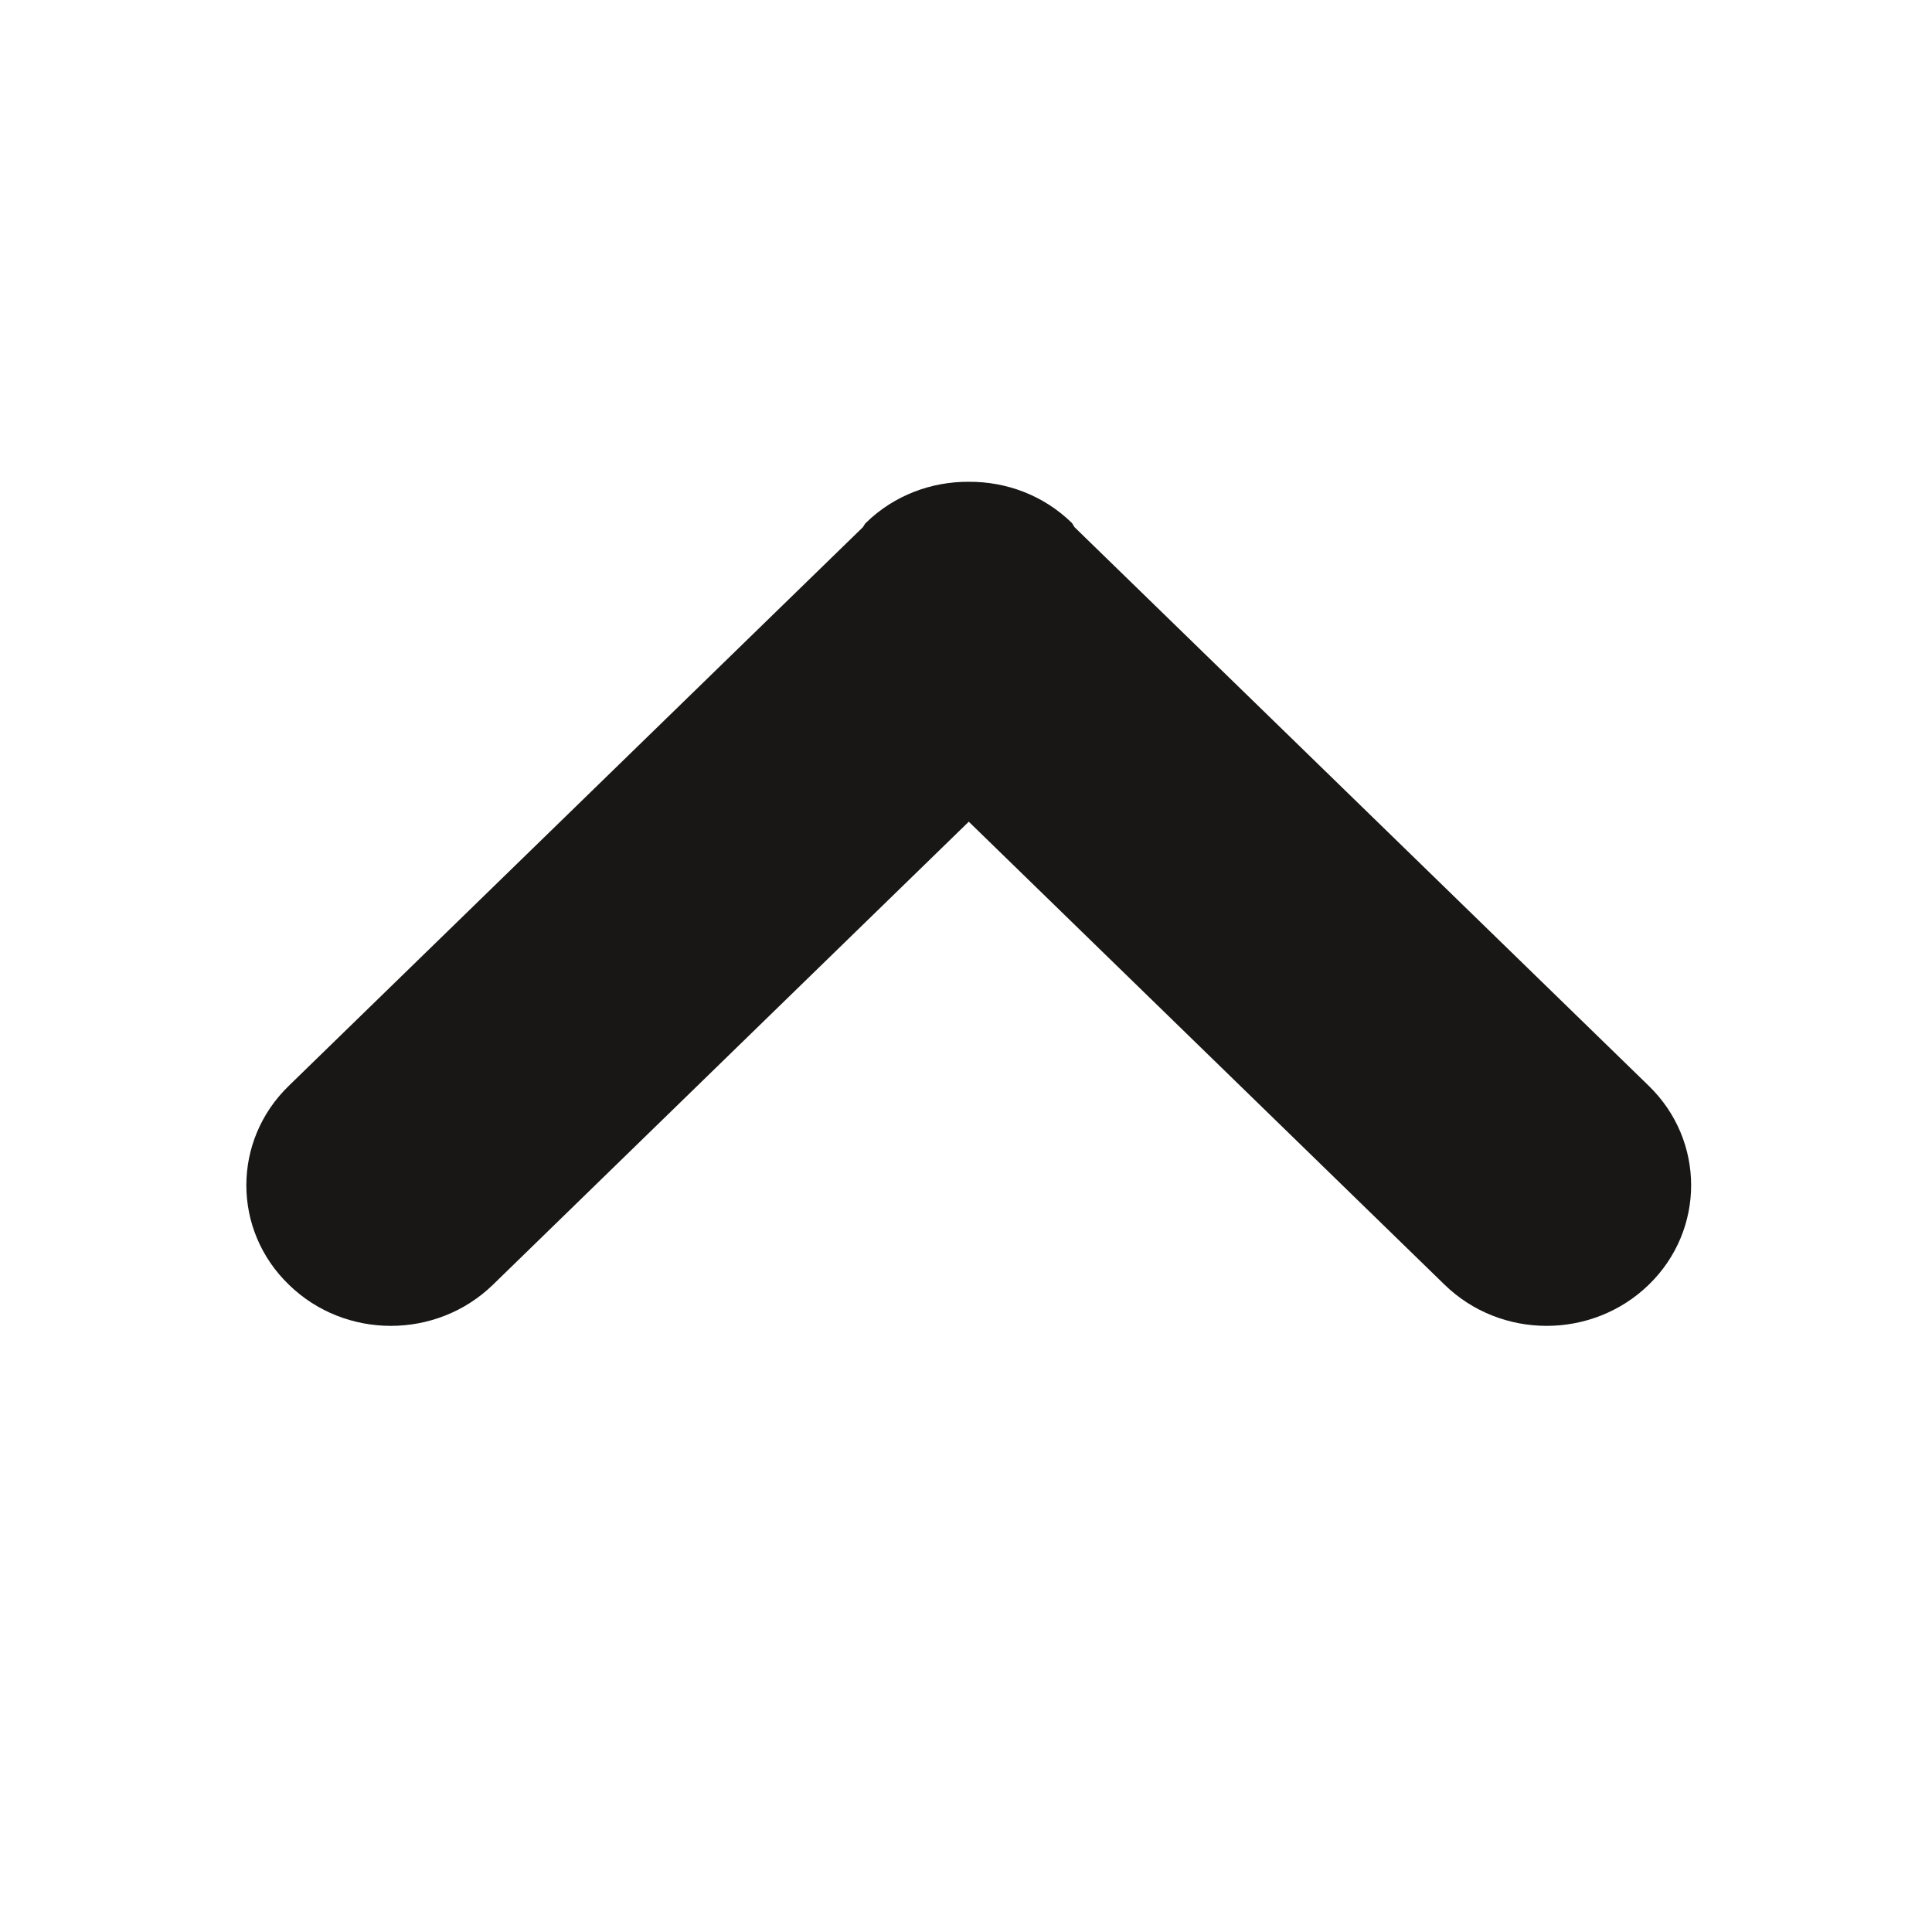
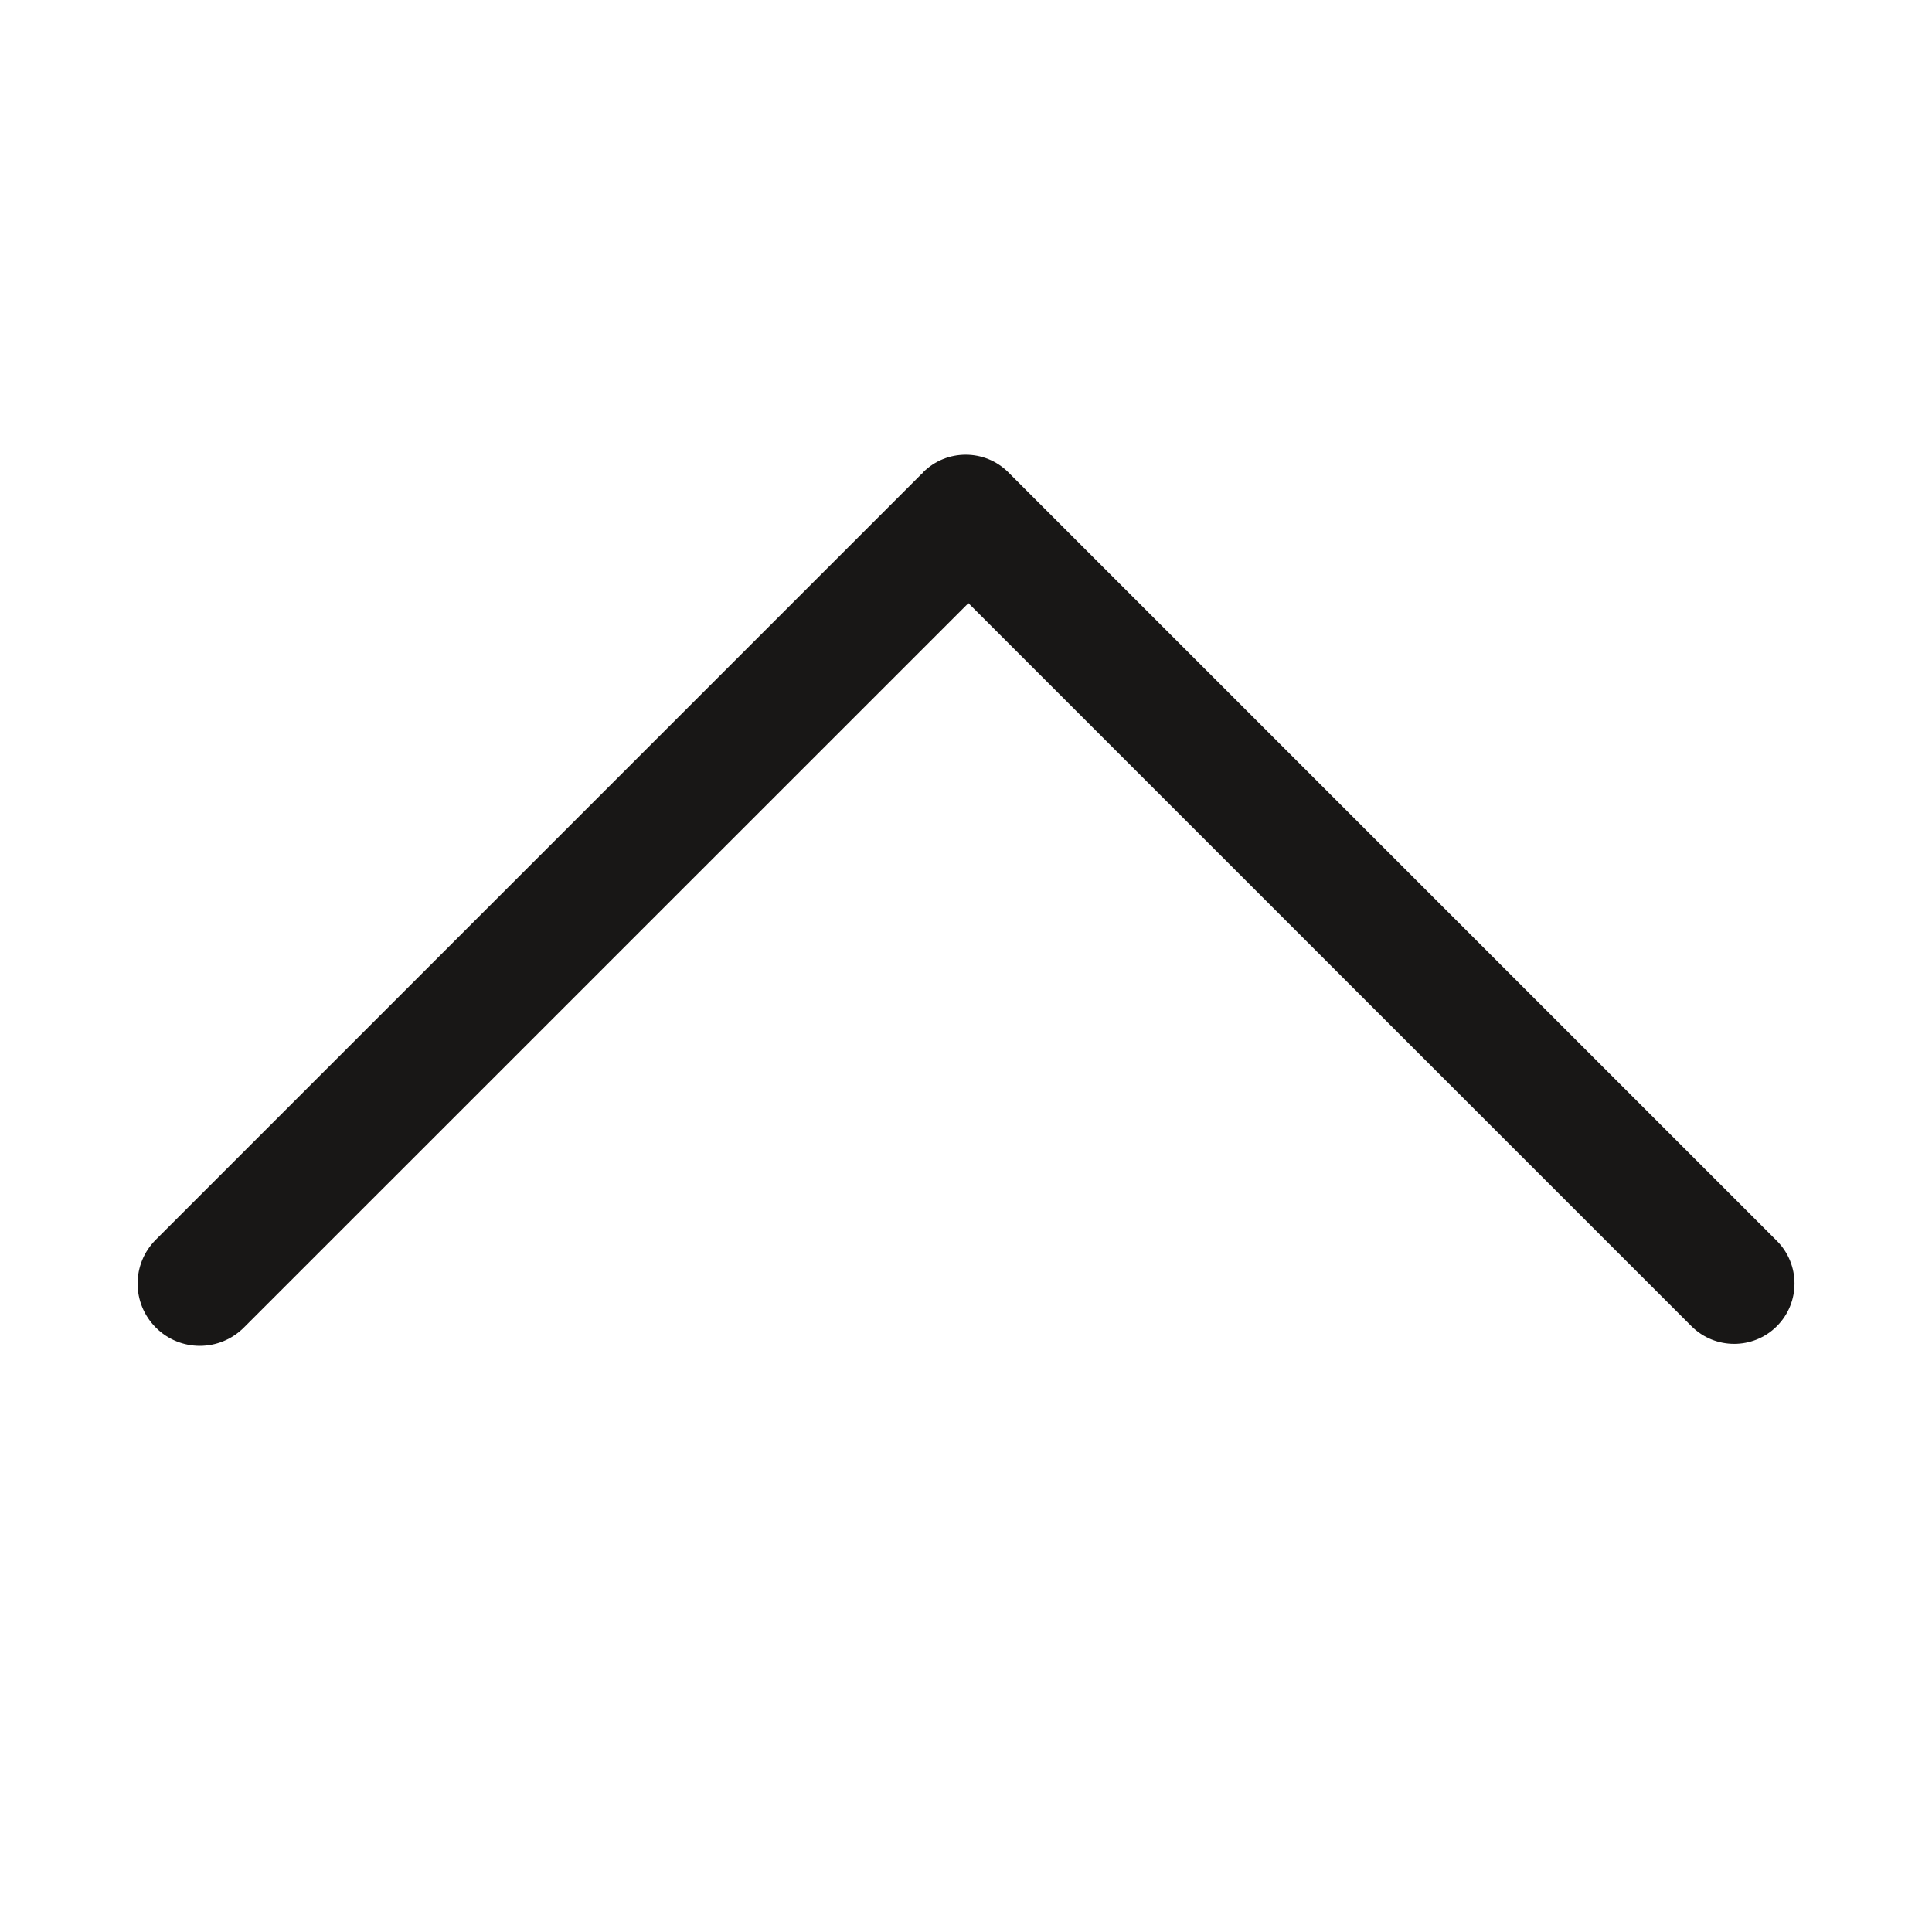
<svg xmlns="http://www.w3.org/2000/svg" version="1.1" id="Ebene_1" x="0px" y="0px" width="16px" height="16px" viewBox="0 0 16 16" enable-background="new 0 0 16 16" xml:space="preserve">
-   <path fill-rule="evenodd" clip-rule="evenodd" fill="#181716" d="M2.391,8.993l4.754-4.626C7.155,4.355,7.159,4.341,7.171,4.33  c0.234-0.229,0.543-0.342,0.852-0.34c0.309-0.002,0.617,0.11,0.853,0.34C8.886,4.341,8.89,4.355,8.9,4.367l4.755,4.626  c0.467,0.454,0.467,1.192,0,1.646c-0.468,0.455-1.225,0.455-1.692,0l-3.94-3.834l-3.94,3.834c-0.468,0.455-1.225,0.455-1.691,0  C1.923,10.186,1.923,9.447,2.391,8.993z" />
+   <path fill-rule="evenodd" clip-rule="evenodd" fill="#181716" d="M2.02,10.994l6-5.999l5.988,5.988c0.195,0.195,0.512,0.195,0.707,0  s0.195-0.512,0-0.707L8.351,3.912c-0.195-0.195-0.512-0.195-0.707,0C7.642,3.914,7.642,3.917,7.64,3.919S7.635,3.921,7.633,3.924  l-6.342,6.342c-0.202,0.201-0.202,0.527,0,0.729C1.492,11.196,1.818,11.196,2.02,10.994z" />
</svg>
